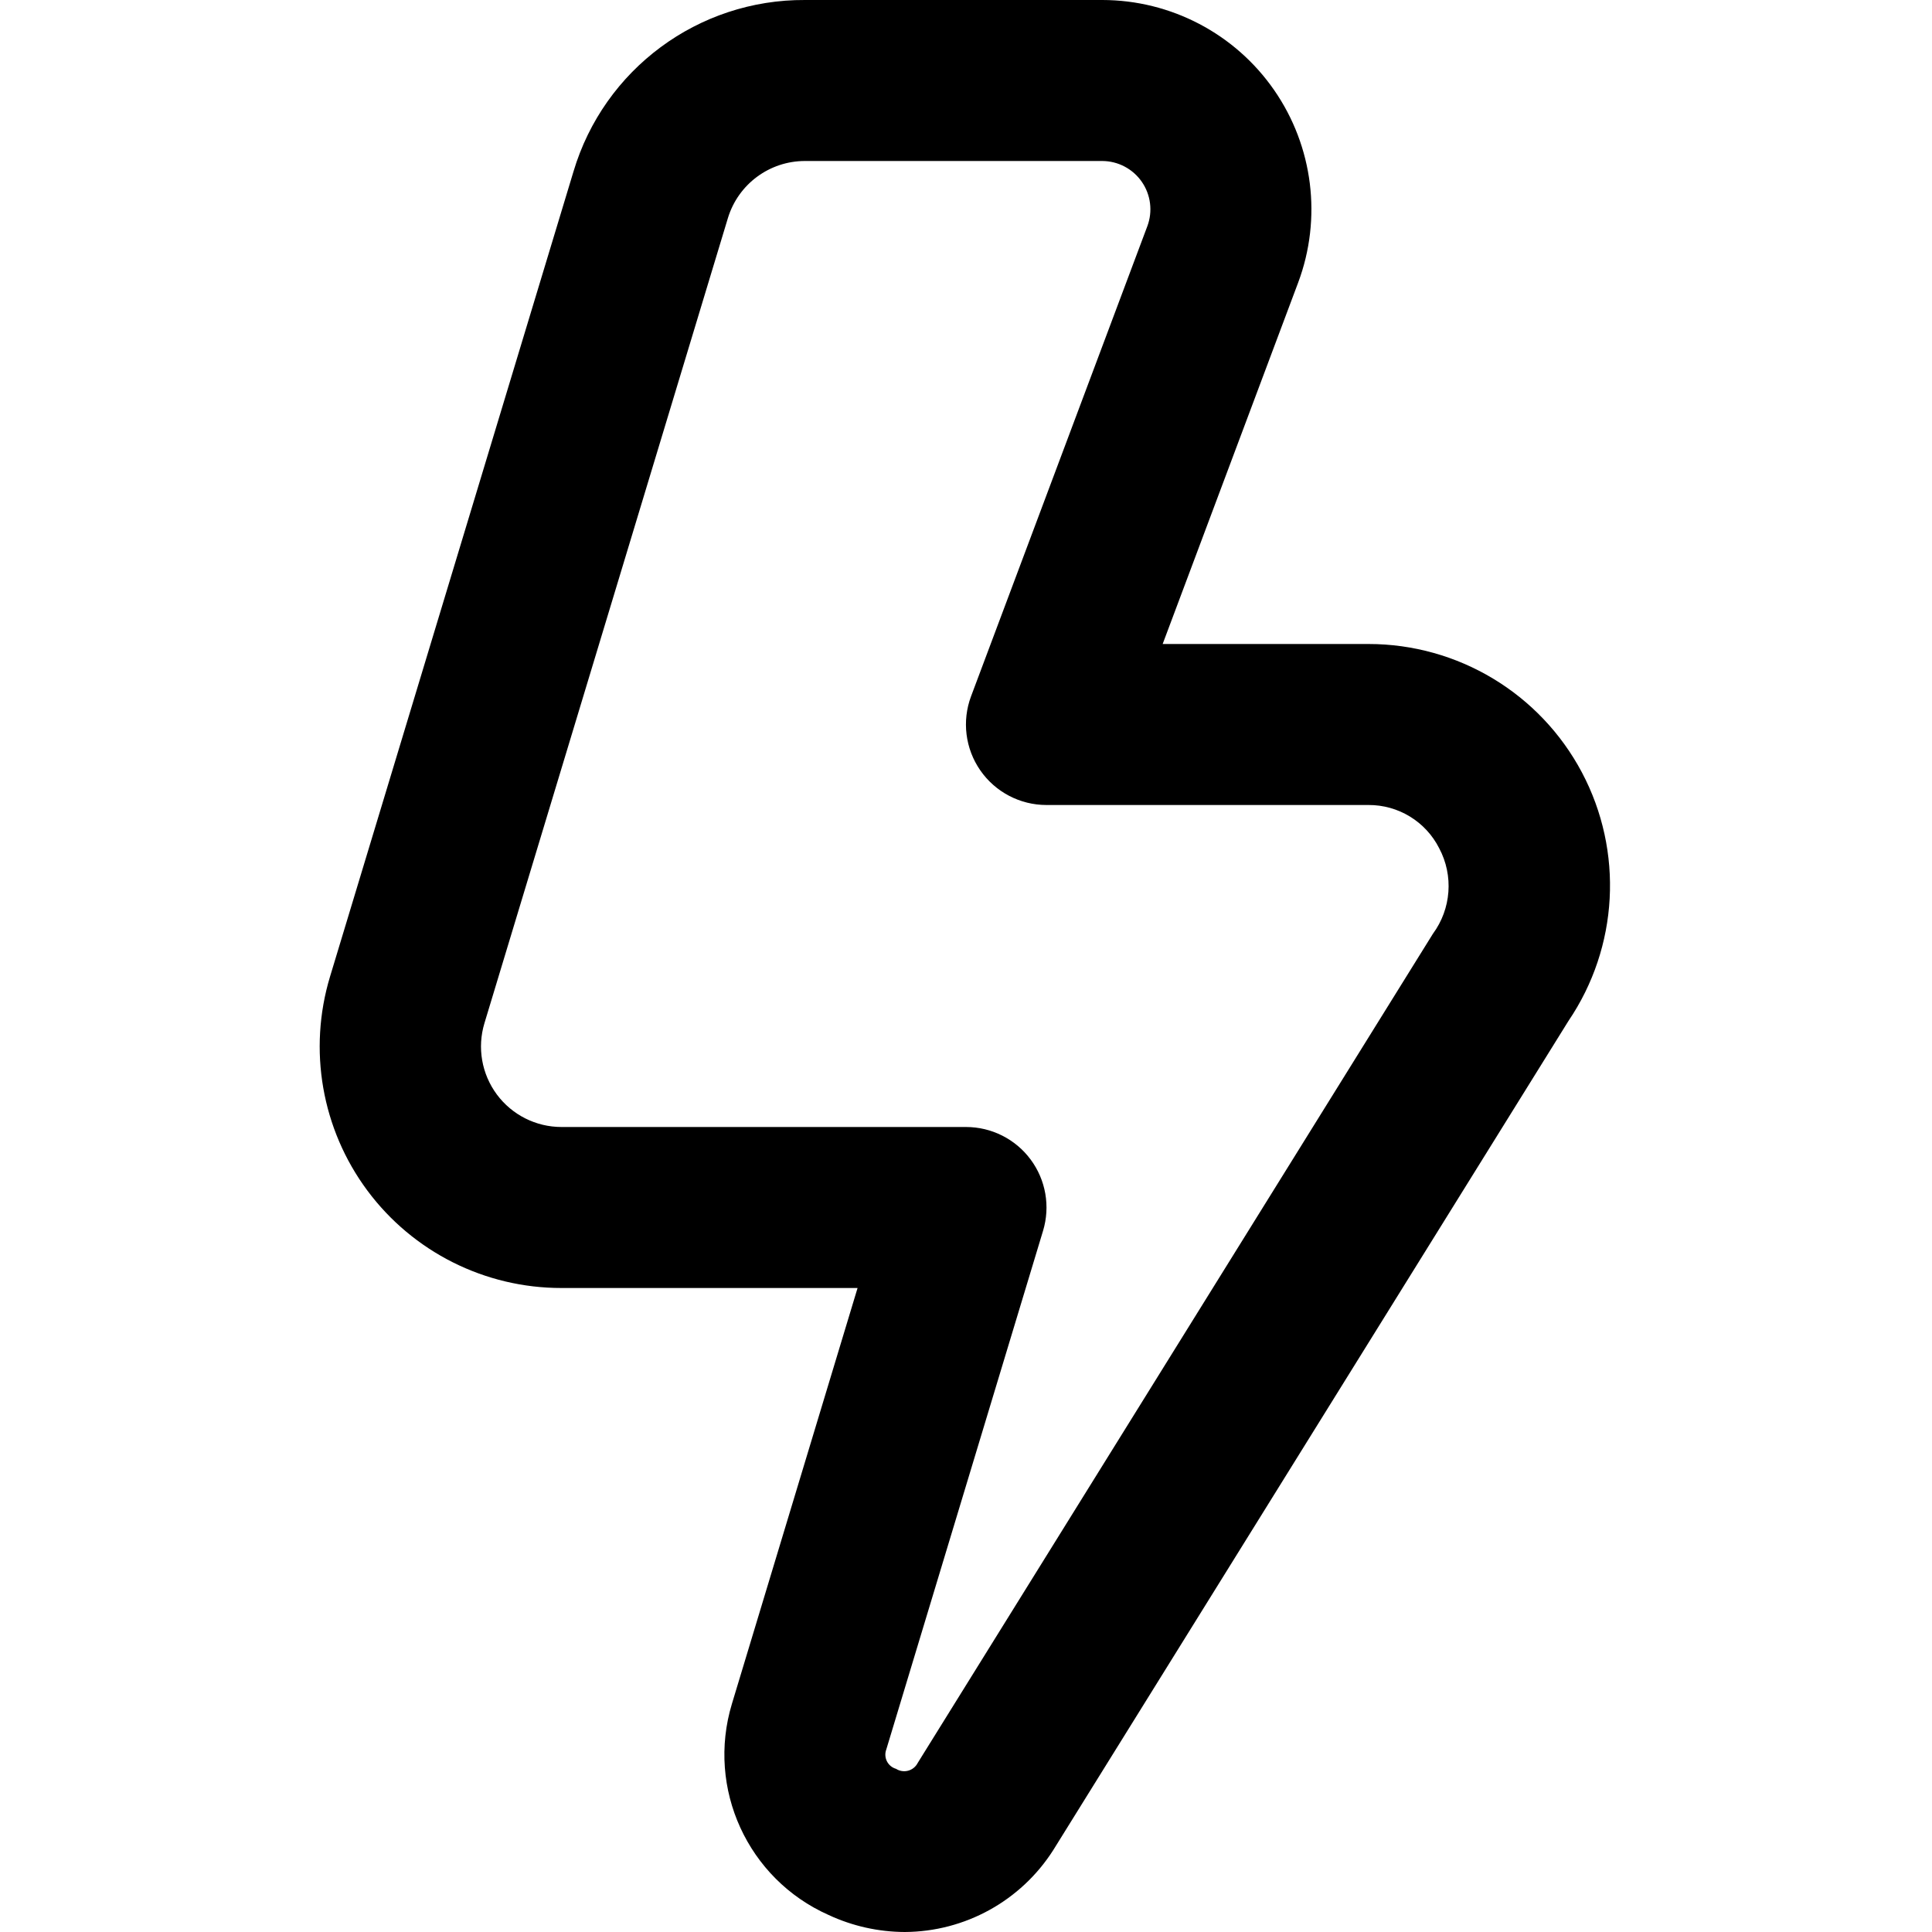
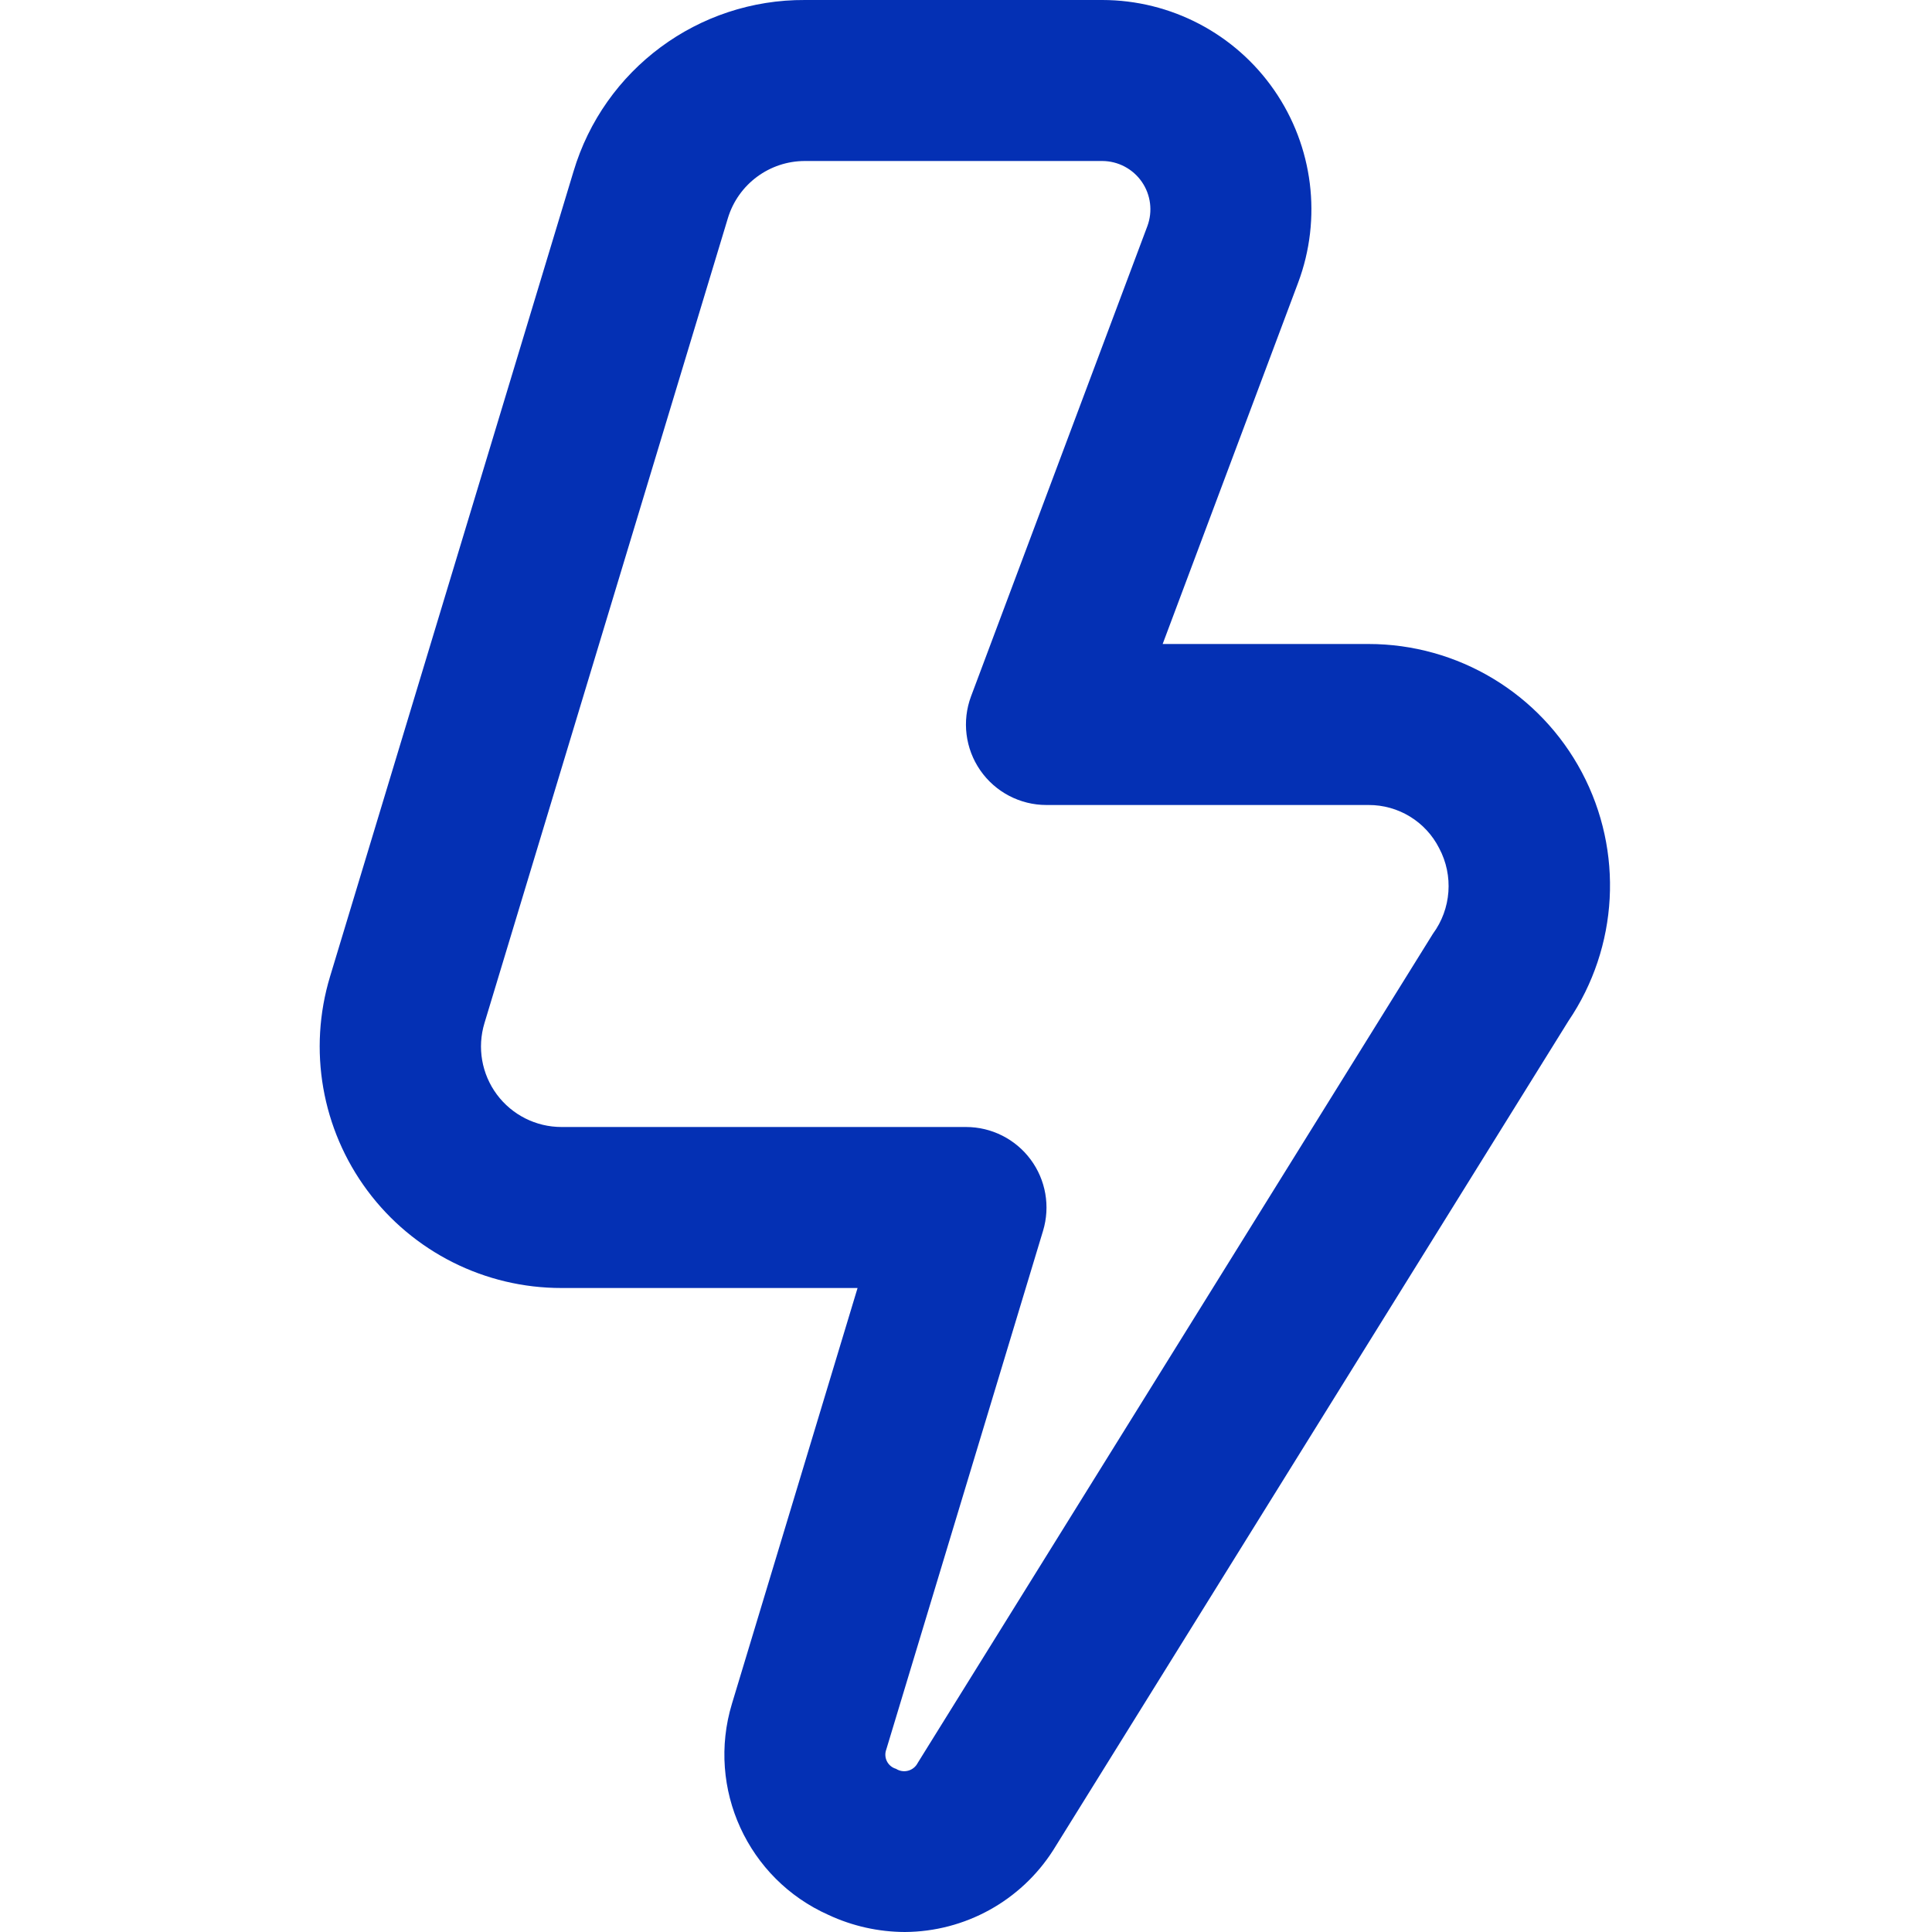
<svg xmlns="http://www.w3.org/2000/svg" id="Layer_1" data-name="Layer 1" viewBox="0 0 24 24" width="512" height="512">
-   <path d="M11.24,24a2.262,2.262,0,0,1-.948-.212,2.18,2.18,0,0,1-1.2-2.622L10.653,16H6.975A3,3,0,0,1,4.1,12.131l3.024-10A2.983,2.983,0,0,1,10,0h3.693a2.6,2.6,0,0,1,2.433,3.511L14.443,8H17a3,3,0,0,1,2.483,4.684l-6.4,10.3A2.2,2.2,0,0,1,11.24,24ZM10,2a1,1,0,0,0-.958.71l-3.024,10A1,1,0,0,0,6.975,14H12a1,1,0,0,1,.957,1.29L11.01,21.732a.183.183,0,0,0,.121.241A.188.188,0,0,0,11.4,21.9l6.4-10.3a1,1,0,0,0,.078-1.063A.979.979,0,0,0,17,10H13a1,1,0,0,1-.937-1.351l2.19-5.84A.6.6,0,0,0,13.693,2Z" />
+   <path d="M11.24,24a2.262,2.262,0,0,1-.948-.212,2.18,2.18,0,0,1-1.2-2.622L10.653,16H6.975A3,3,0,0,1,4.1,12.131l3.024-10A2.983,2.983,0,0,1,10,0h3.693a2.6,2.6,0,0,1,2.433,3.511L14.443,8H17a3,3,0,0,1,2.483,4.684l-6.4,10.3A2.2,2.2,0,0,1,11.24,24ZM10,2a1,1,0,0,0-.958.71l-3.024,10A1,1,0,0,0,6.975,14H12a1,1,0,0,1,.957,1.29L11.01,21.732a.183.183,0,0,0,.121.241A.188.188,0,0,0,11.4,21.9l6.4-10.3a1,1,0,0,0,.078-1.063A.979.979,0,0,0,17,10H13a1,1,0,0,1-.937-1.351l2.19-5.84A.6.6,0,0,0,13.693,2Z" style="fill: rgb(4, 48, 180);" />
</svg>
